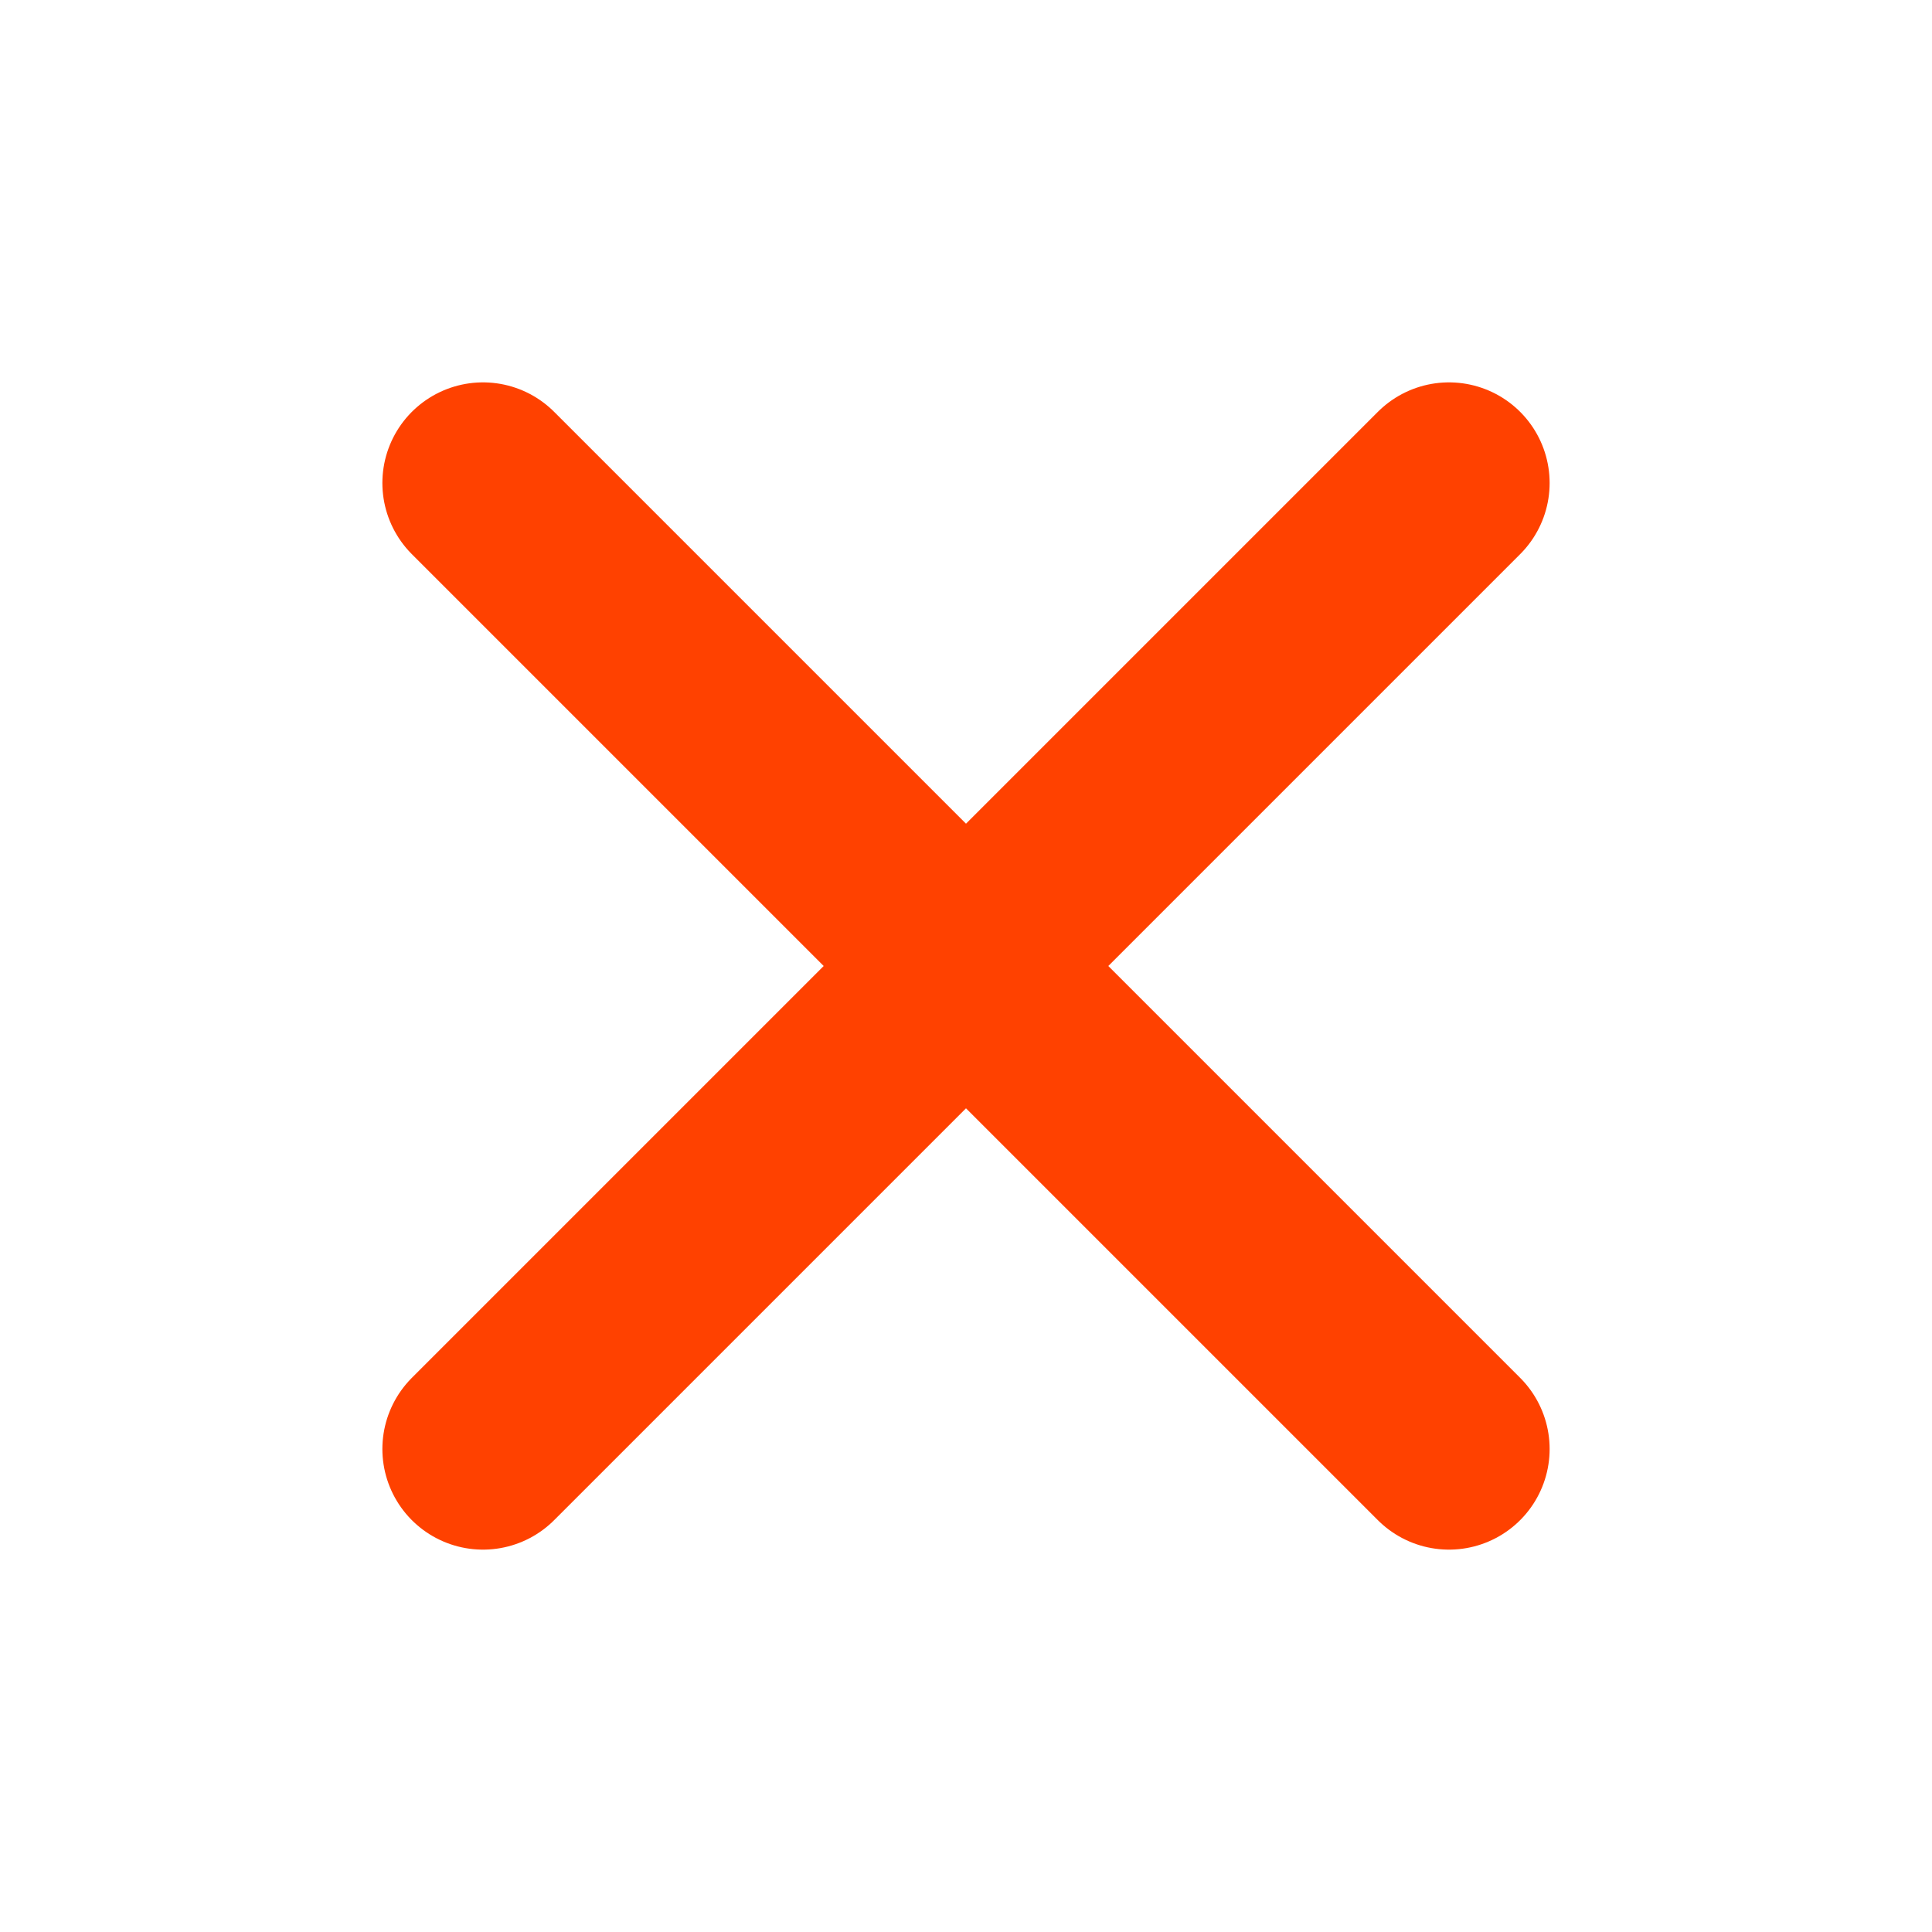
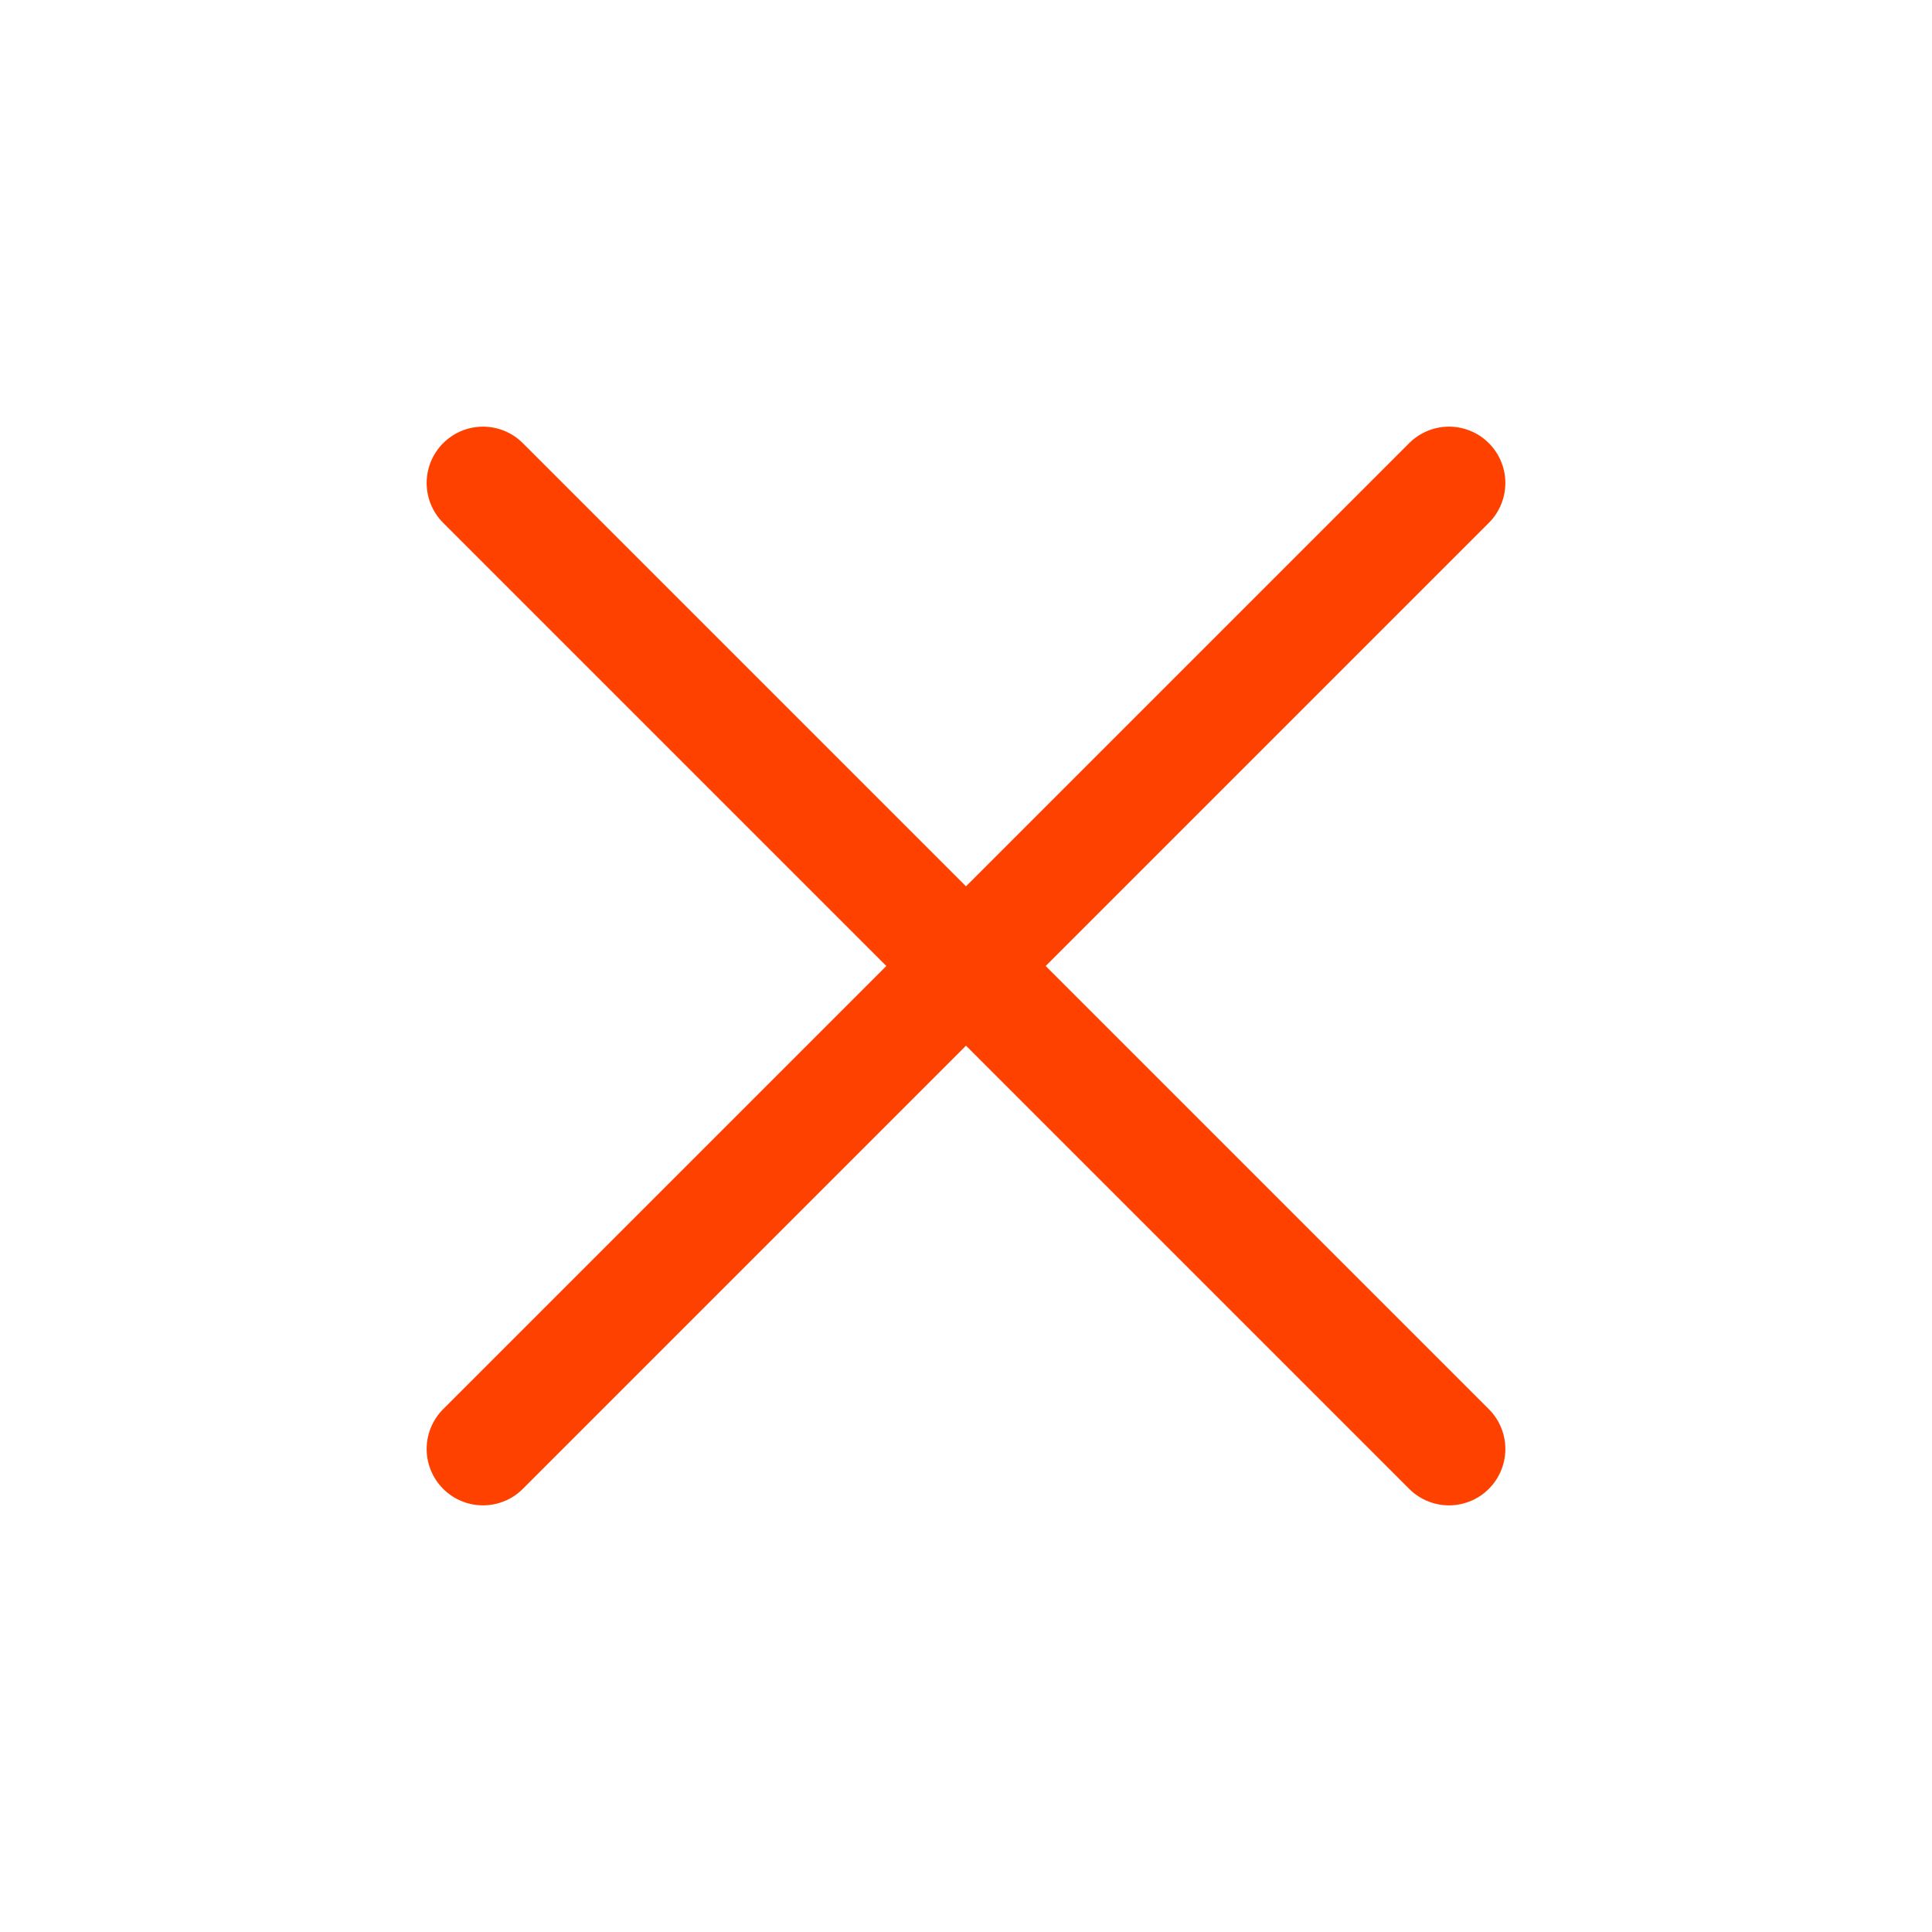
<svg xmlns="http://www.w3.org/2000/svg" width="24" height="24" viewBox="0 0 24 24" fill="none">
-   <path d="M18 6L6 18M6 6L18 18" stroke="#FF4100" stroke-width="2.5" stroke-linecap="round" stroke-linejoin="round" />
+   <path d="M18 6L6 18M6 6L18 18" stroke="#FF4100" stroke-width="1.4" stroke-linecap="round" stroke-linejoin="round" />
</svg>
